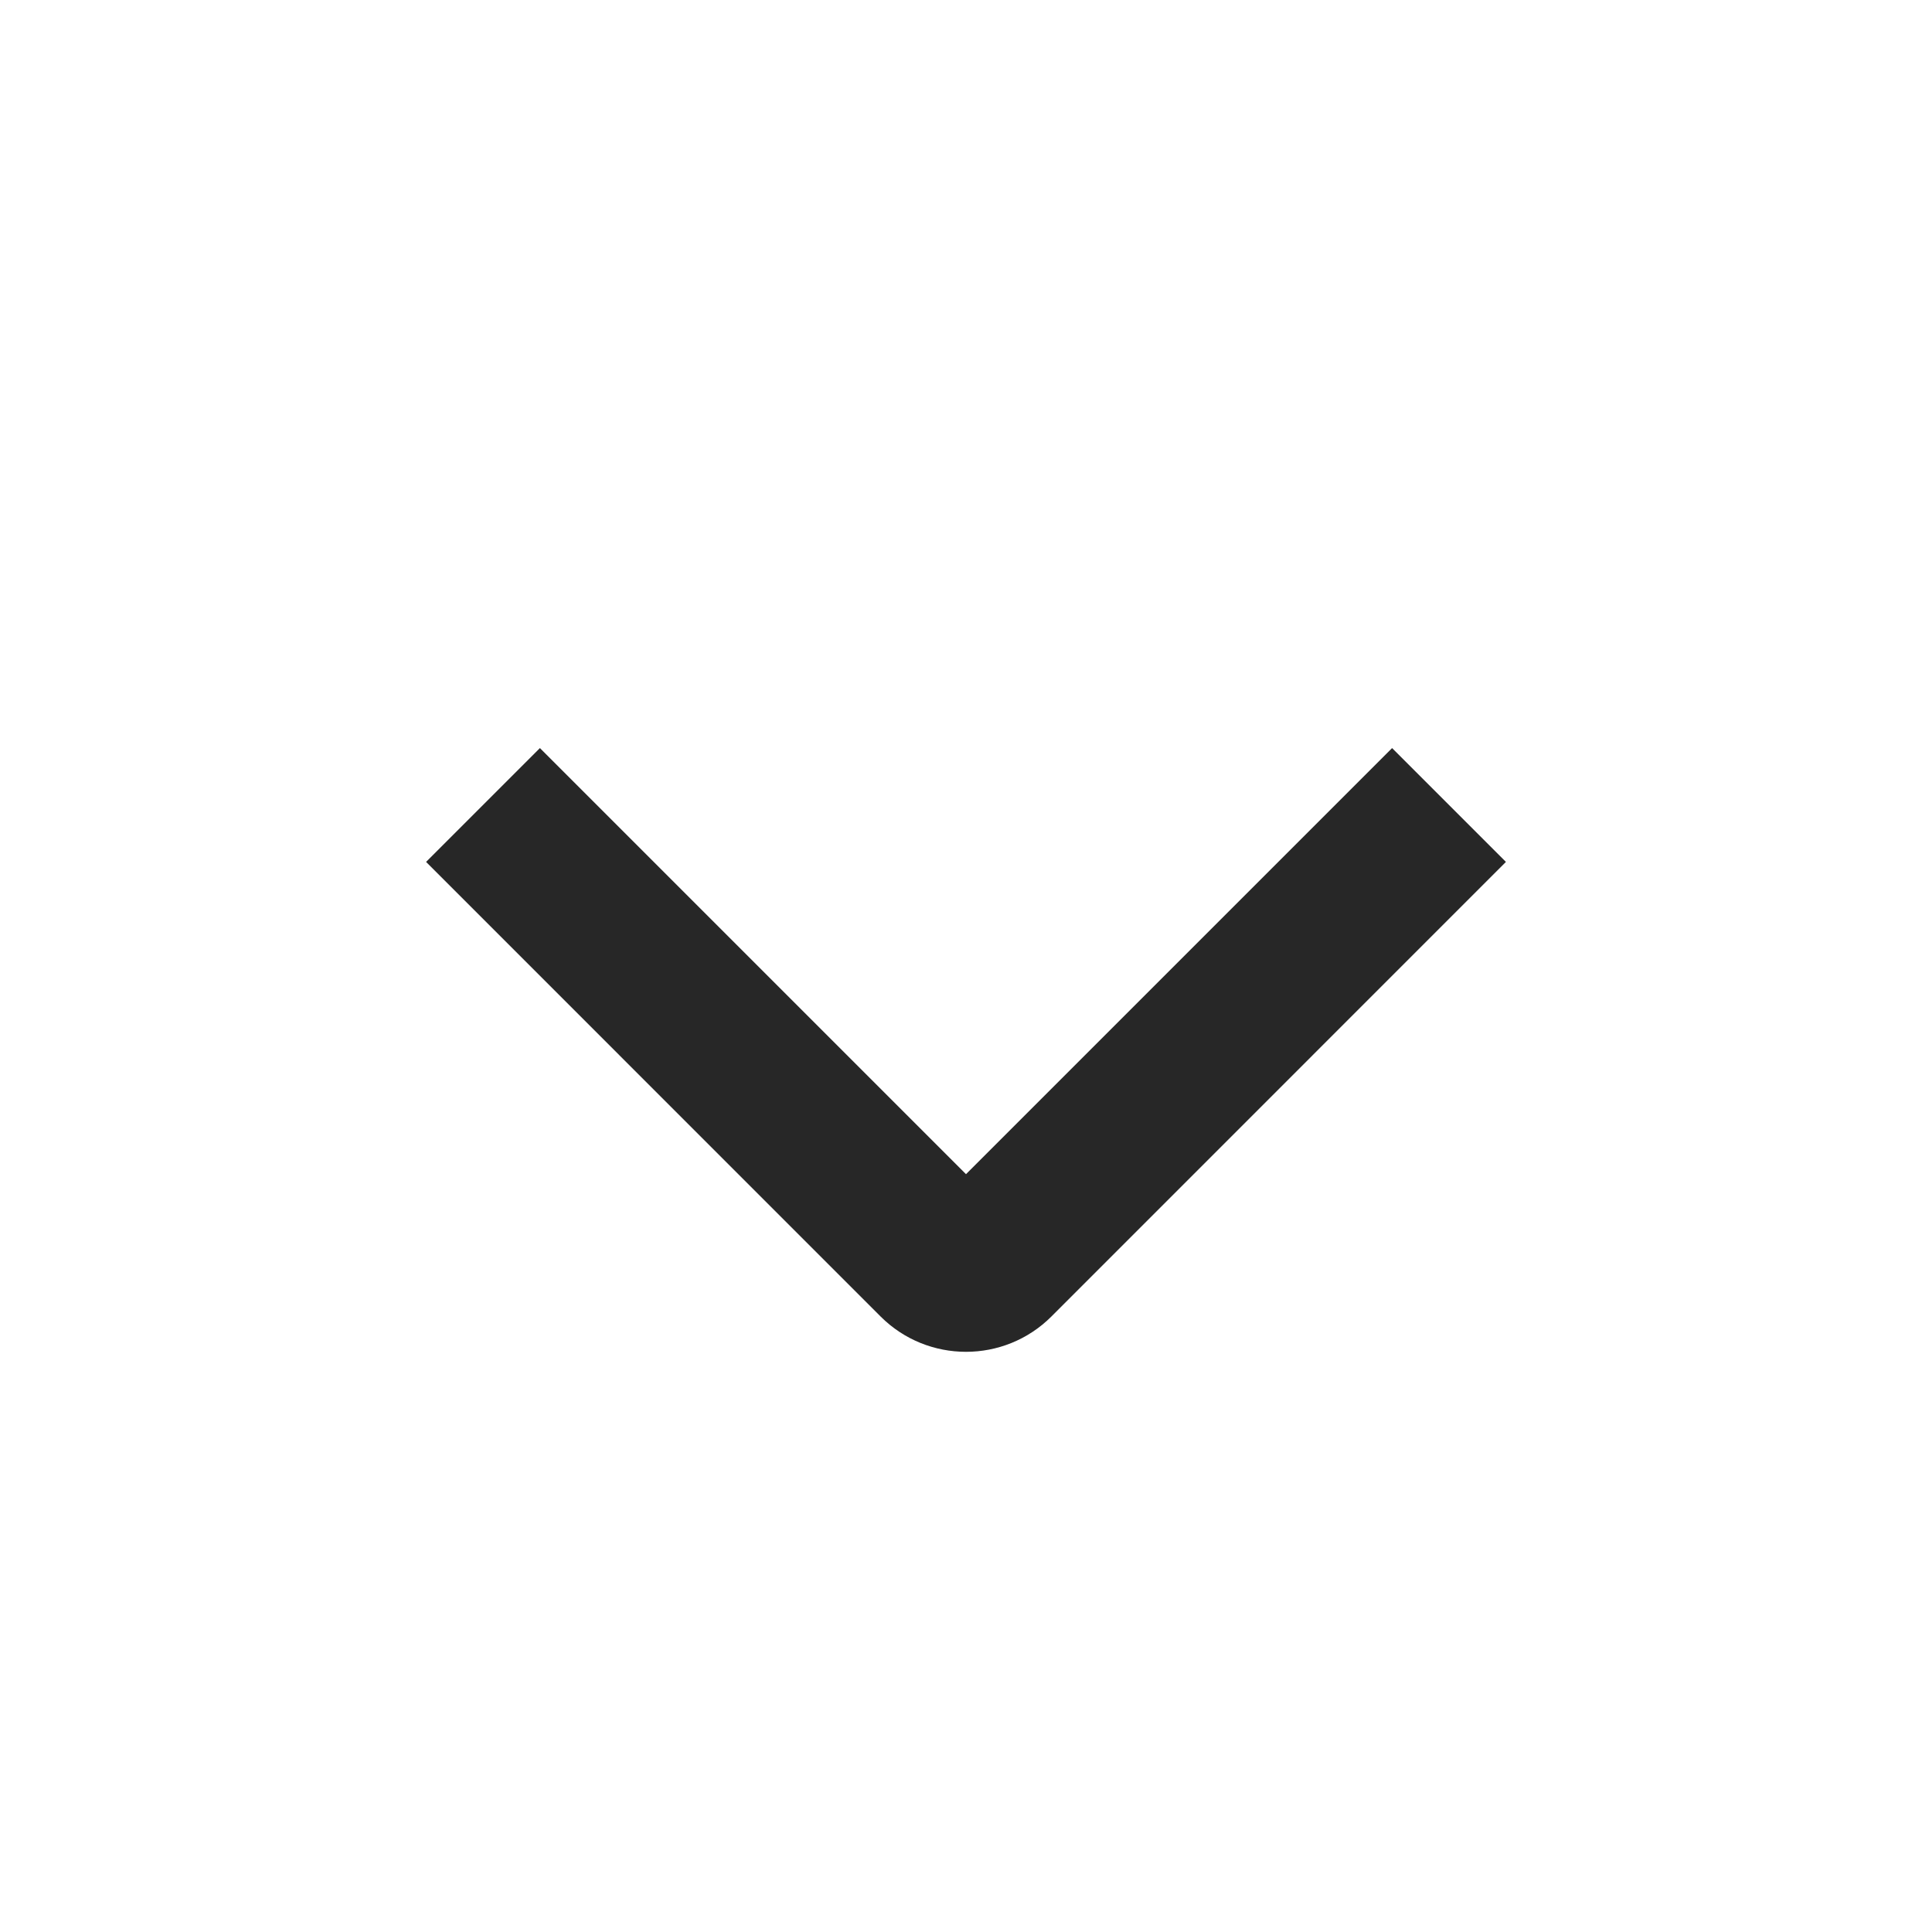
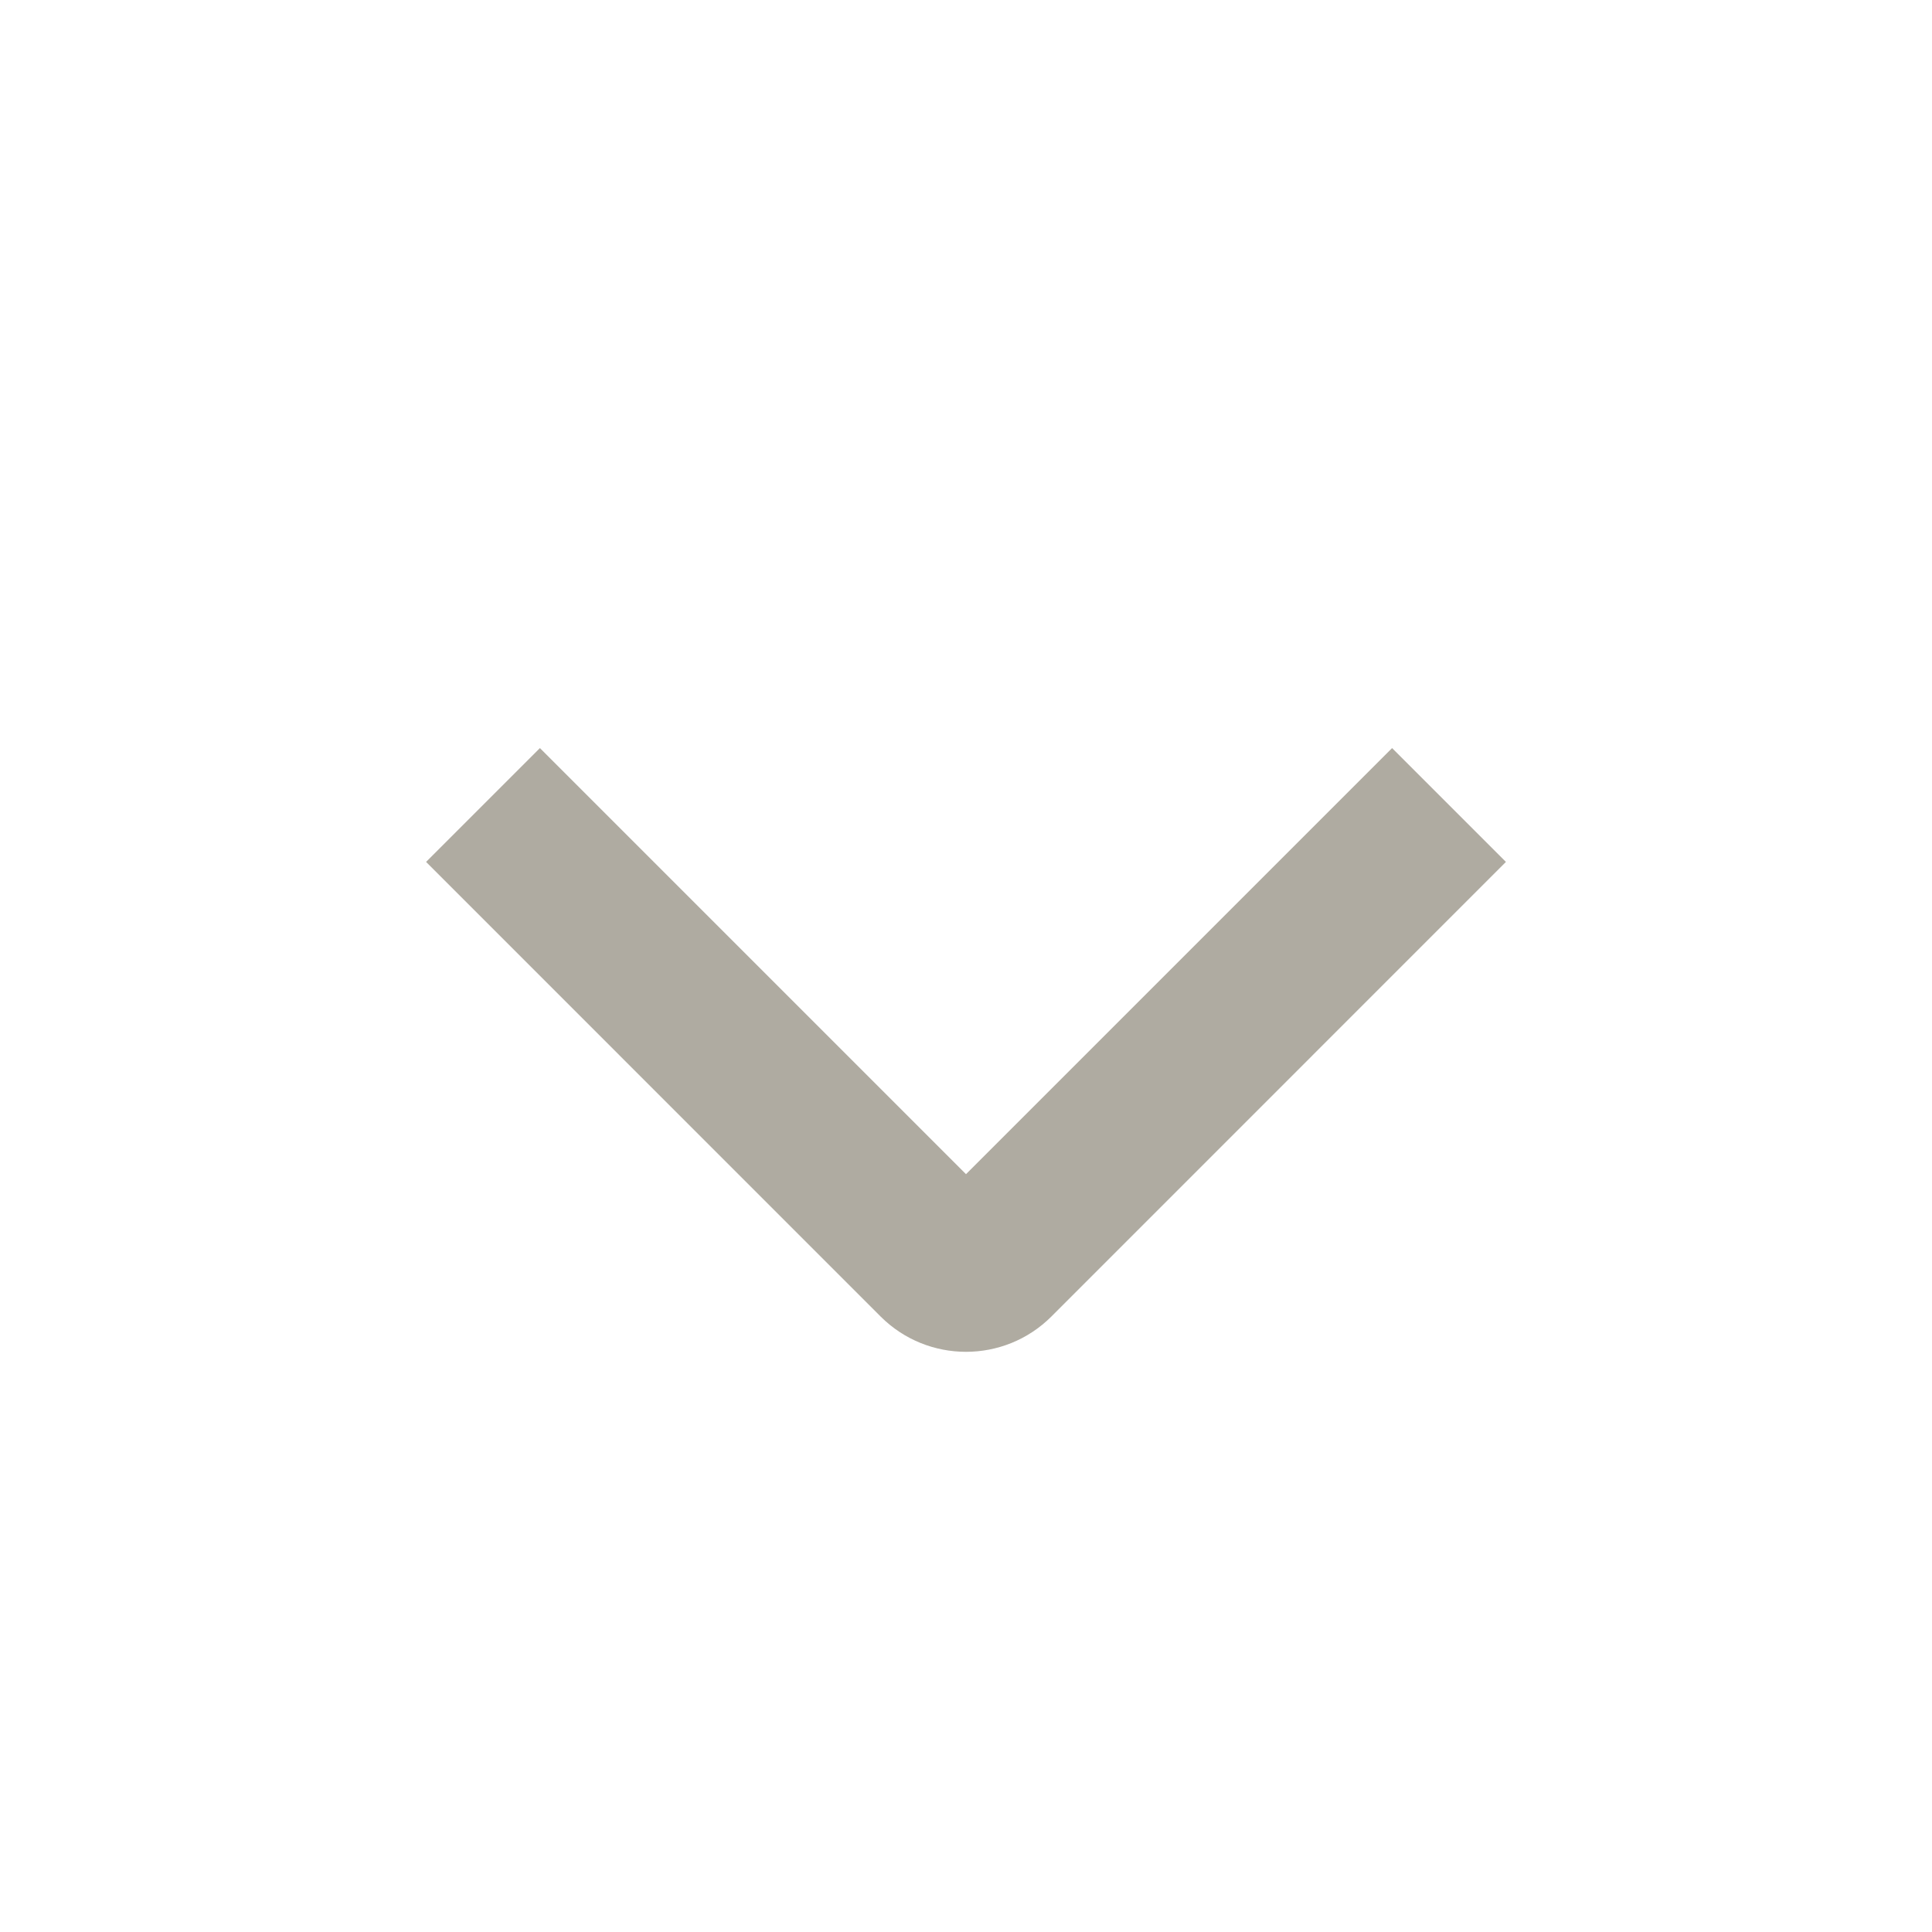
<svg xmlns="http://www.w3.org/2000/svg" width="24" height="24" viewBox="0 0 24 24" fill="none">
-   <path fill-rule="evenodd" clip-rule="evenodd" d="M10.939 16.354L5.293 10.707L6.707 9.293L12 14.586L17.293 9.293L18.707 10.707L13.061 16.354C12.475 16.939 11.525 16.939 10.939 16.354Z" fill="#272727" />
+   <path fill-rule="evenodd" clip-rule="evenodd" d="M10.939 16.354L5.293 10.707L6.707 9.293L12 14.586L17.293 9.293L18.707 10.707L13.061 16.354C12.475 16.939 11.525 16.939 10.939 16.354Z" fill="#afaba1" />
</svg>
